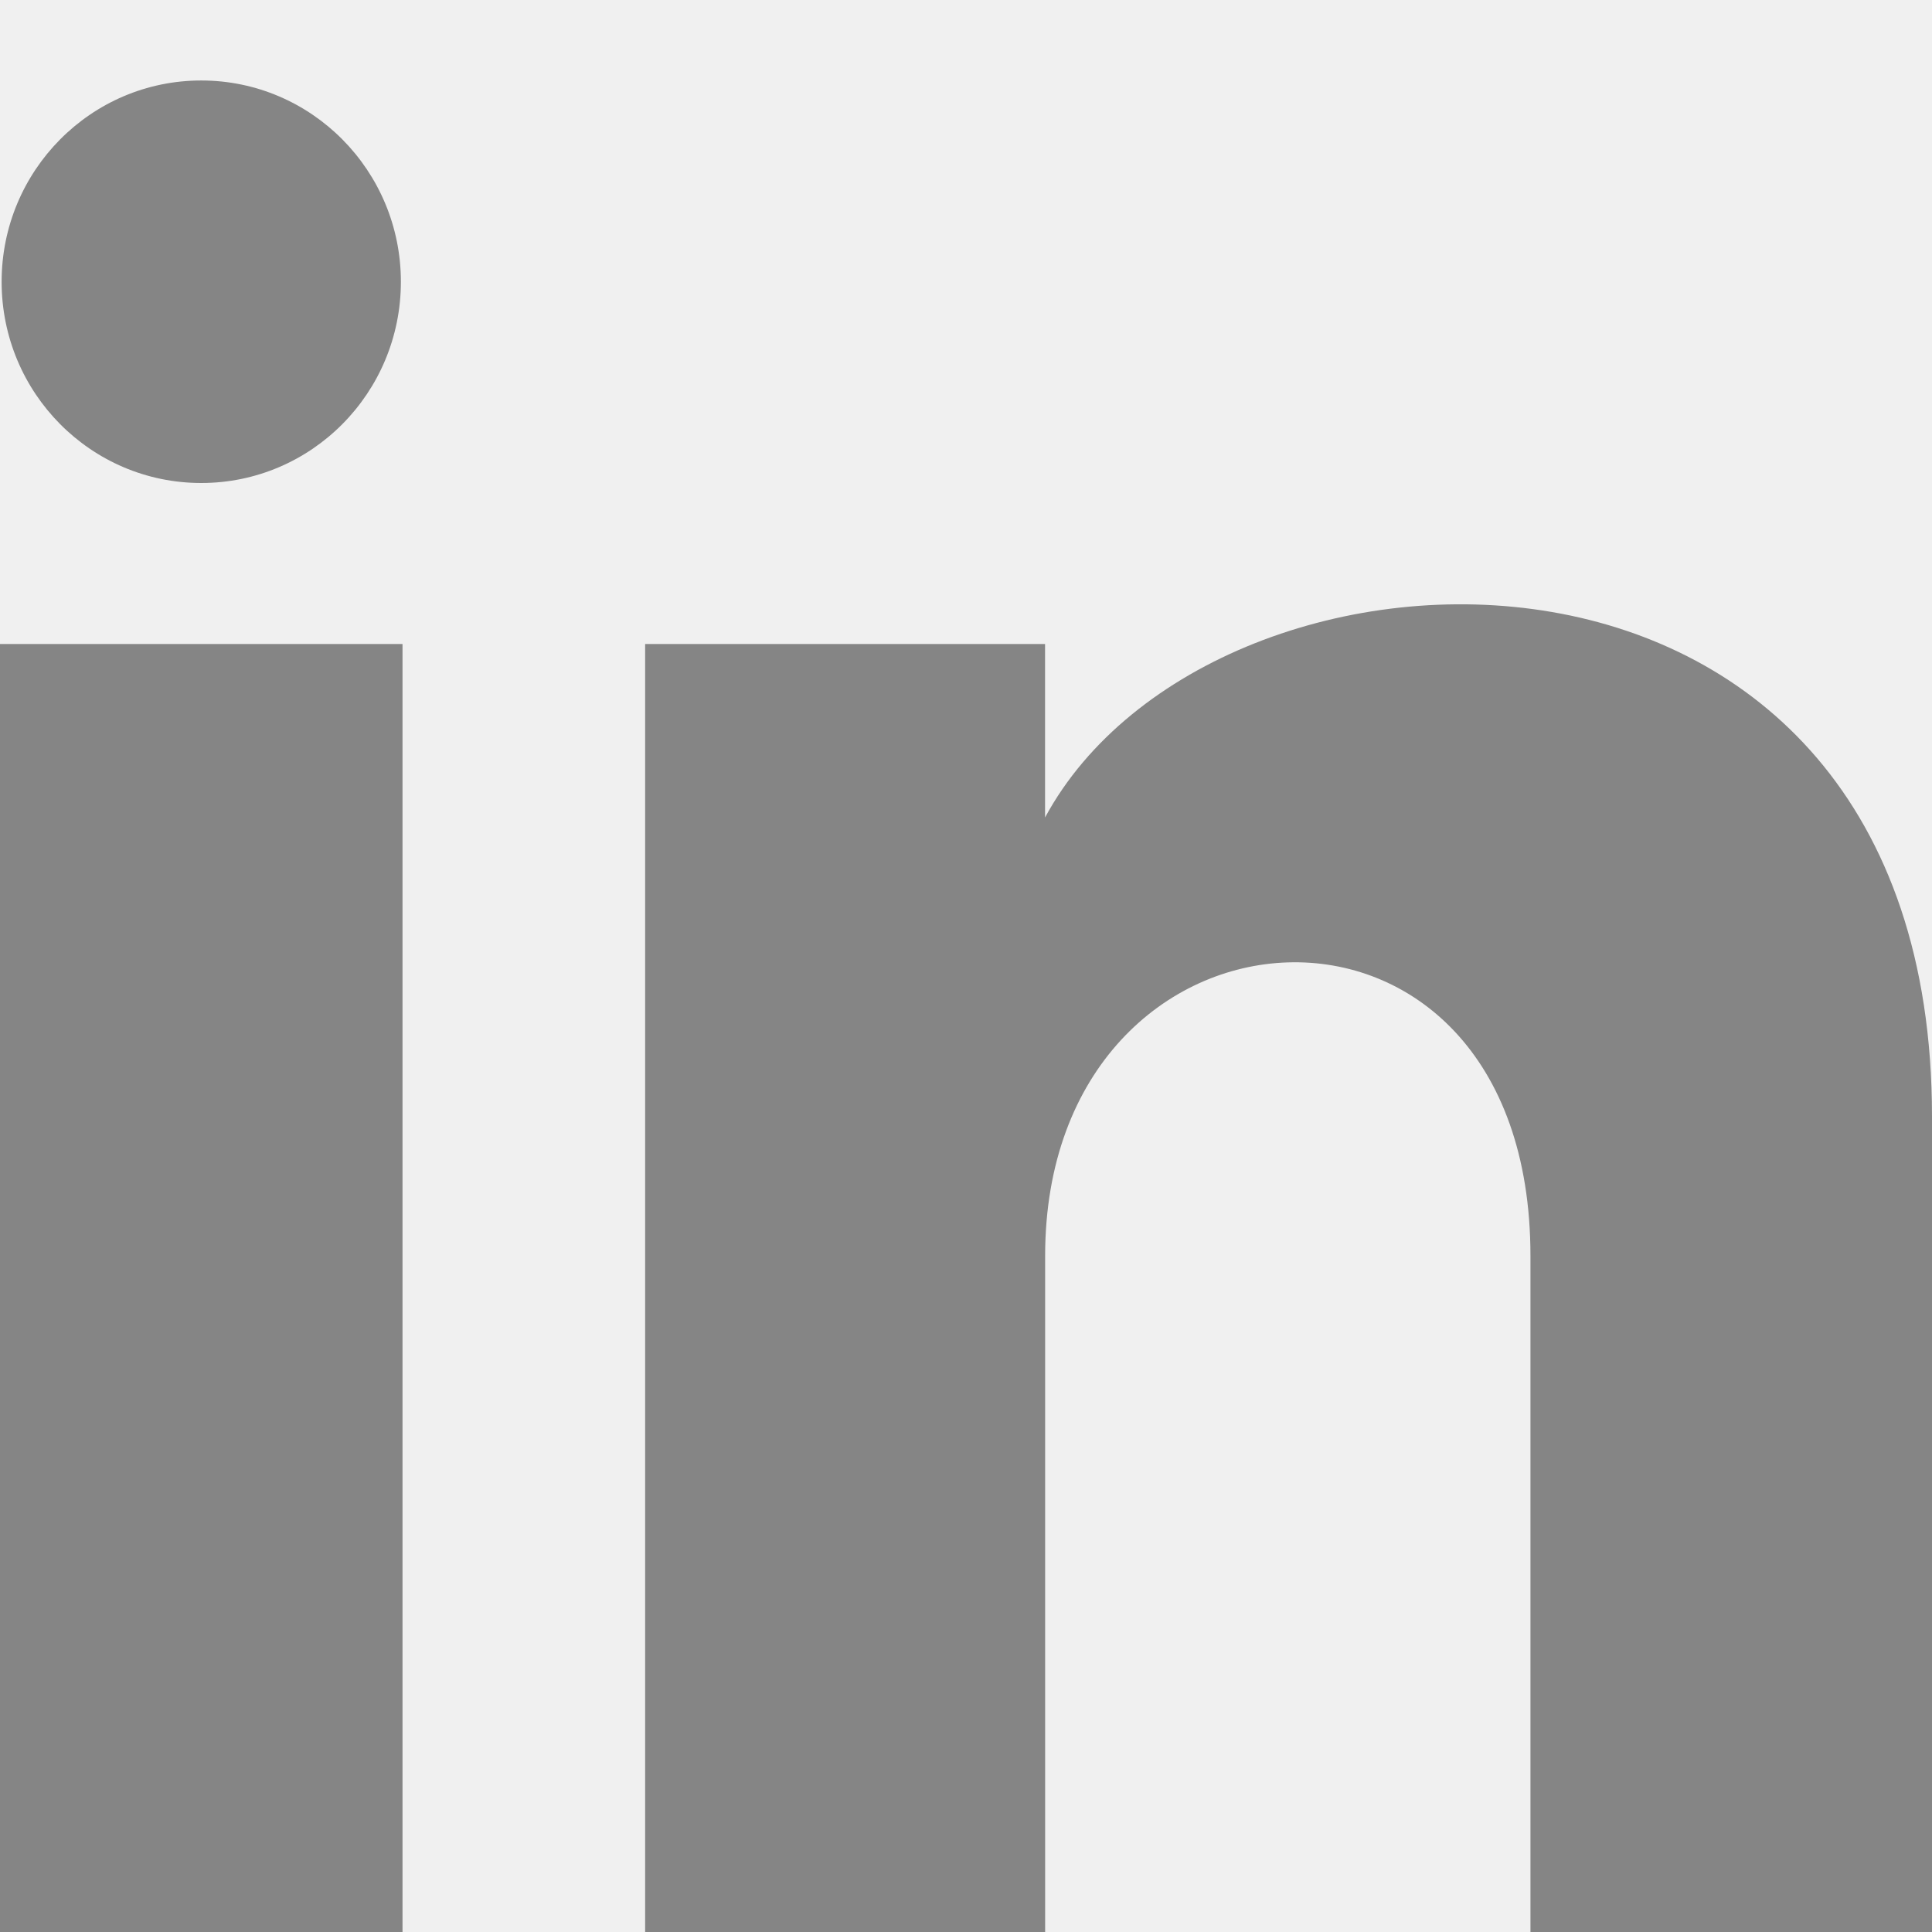
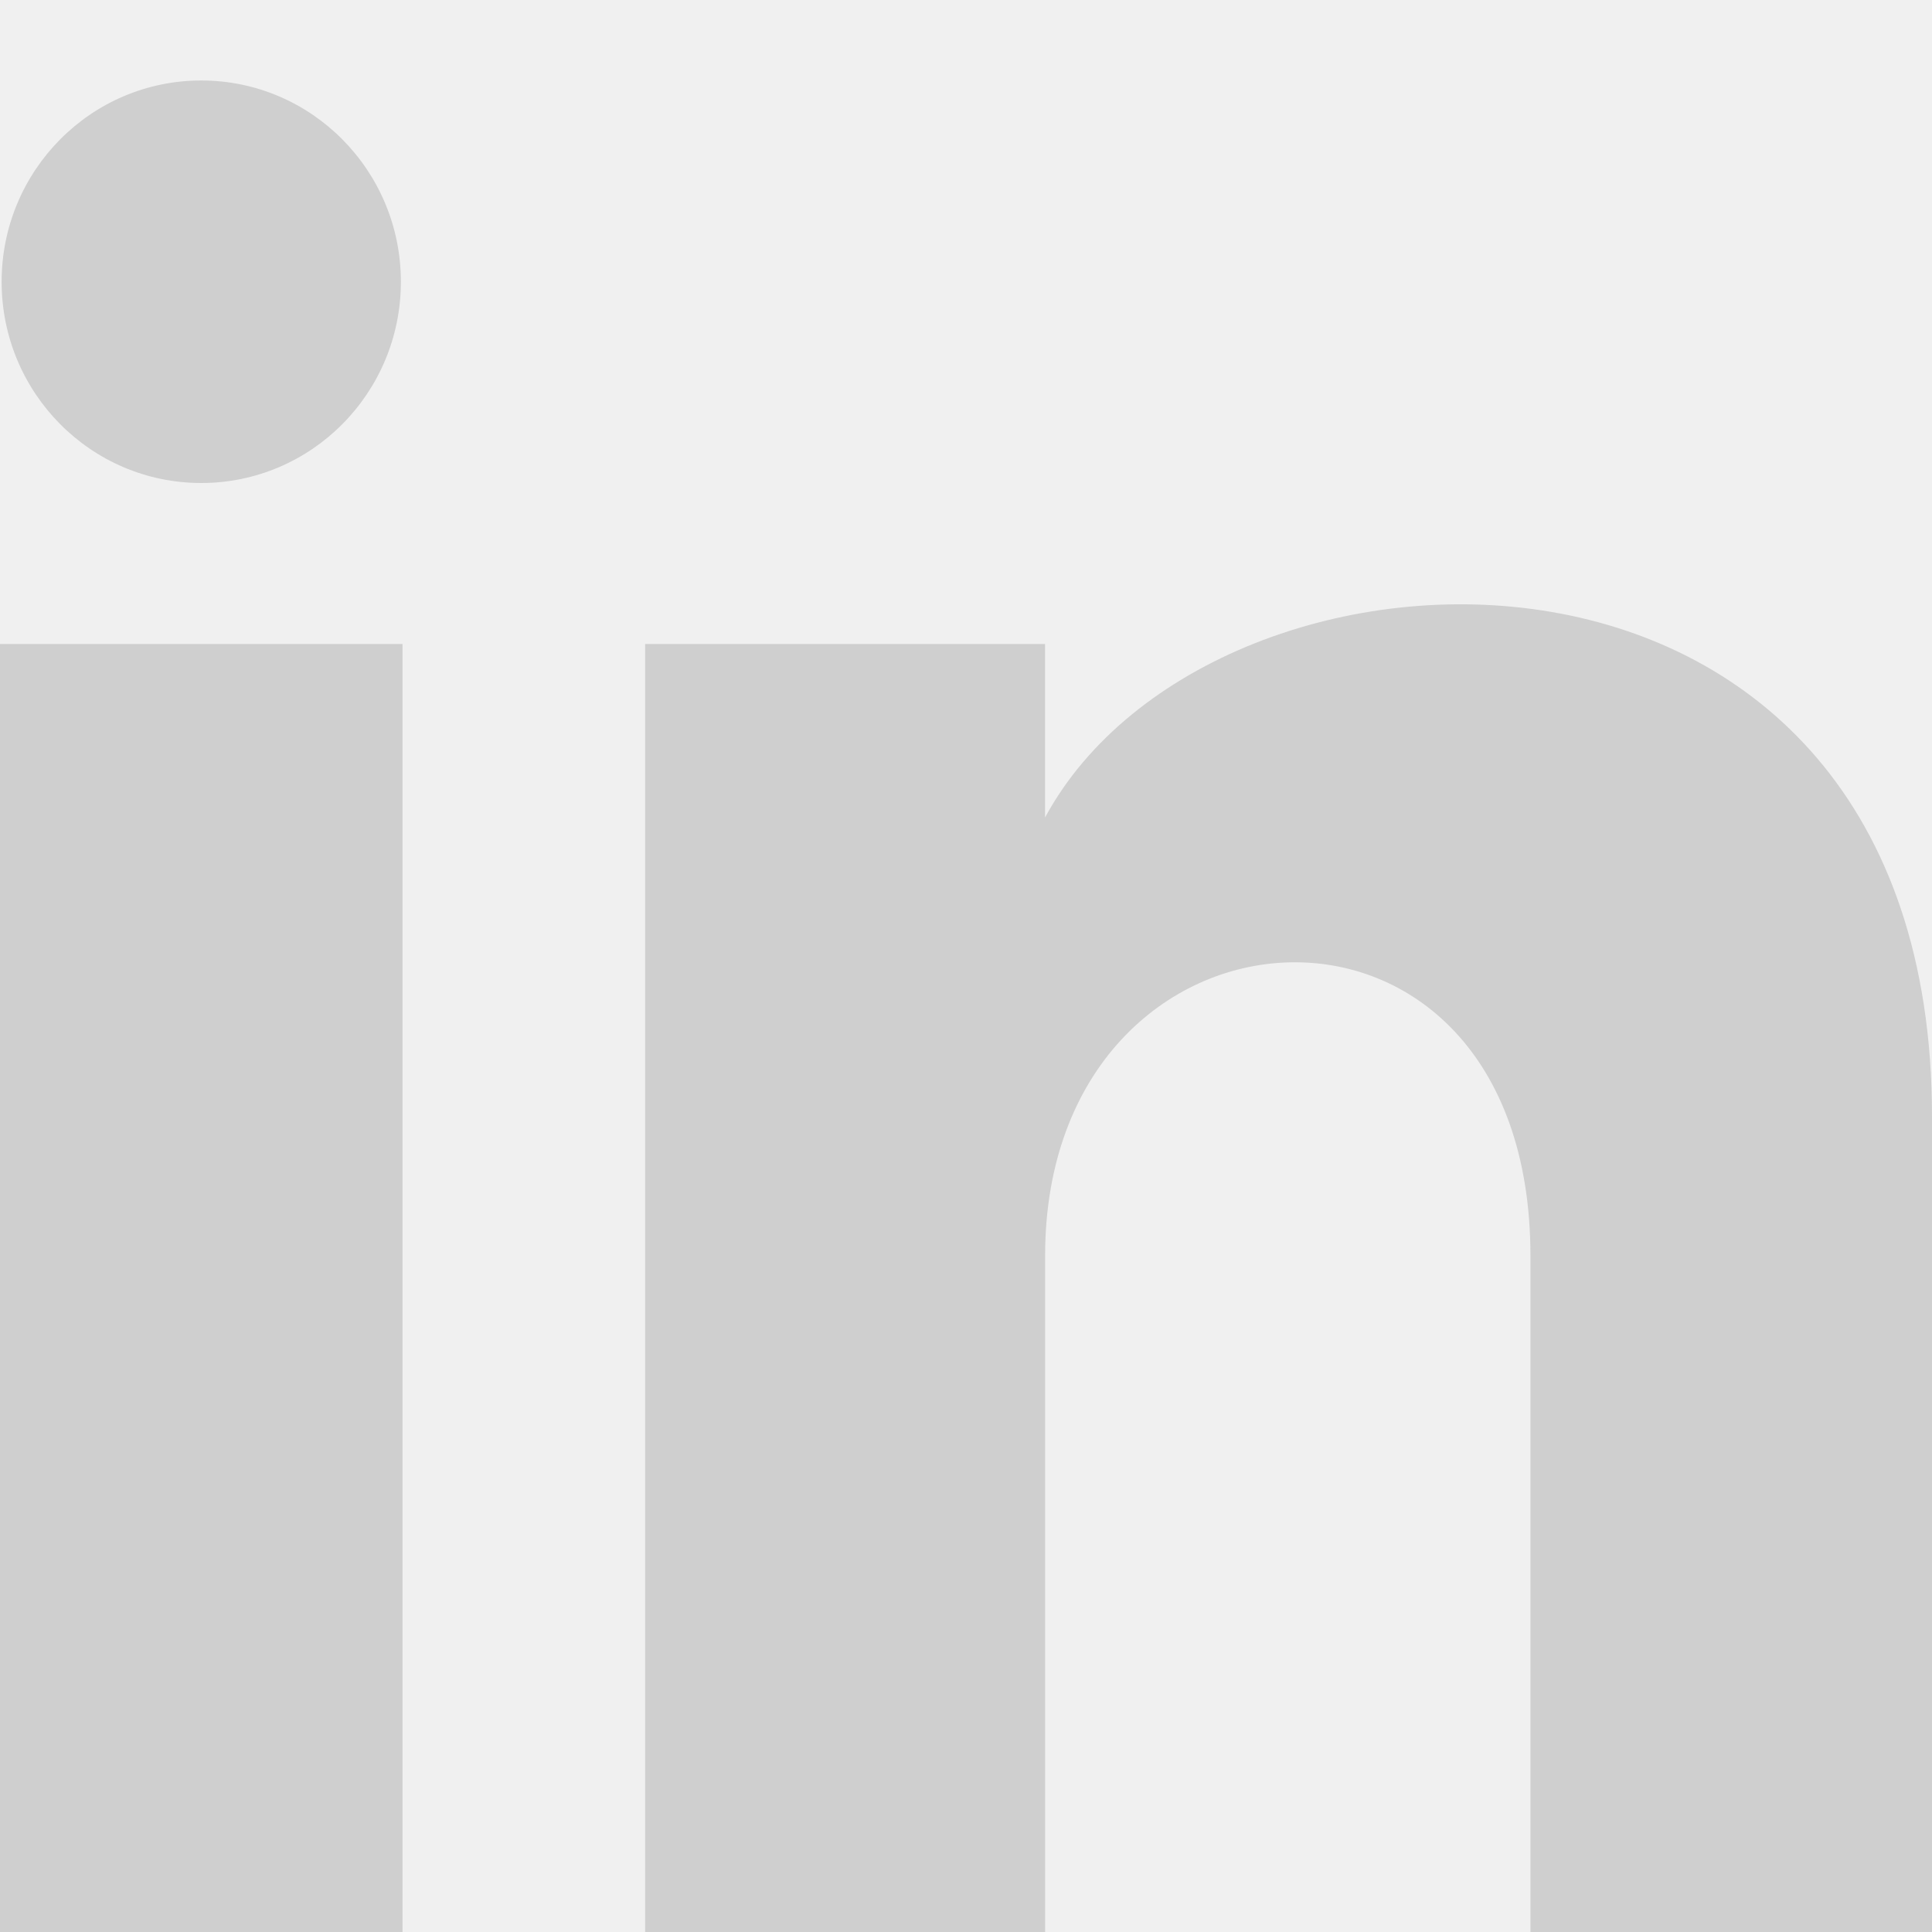
- <svg xmlns="http://www.w3.org/2000/svg" width="50" height="50" viewBox="0 0 50 50" fill="none">
-   <g clip-path="url(#clip0_16_62)">
-     <path d="M10.375 7.292C10.375 10.169 8.062 12.5 5.208 12.5C2.354 12.5 0.042 10.169 0.042 7.292C0.042 4.417 2.354 2.083 5.208 2.083C8.062 2.083 10.375 4.417 10.375 7.292ZM10.417 16.667H0V50H10.417V16.667ZM27.046 16.667H16.696V50H27.048V32.502C27.048 22.773 39.608 21.977 39.608 32.502V50H50V28.894C50 12.477 31.413 13.075 27.046 21.156V16.667Z" fill="#858585" />
+ <svg xmlns="http://www.w3.org/2000/svg" width="38" height="38" viewBox="0 0 38 38" fill="none">
+   <g clip-path="url(#clip0_35_101)">
+     <path d="M7.885 5.542C7.885 7.728 6.128 9.5 3.958 9.5C1.789 9.5 0.032 7.728 0.032 5.542C0.032 3.357 1.789 1.583 3.958 1.583C6.128 1.583 7.885 3.357 7.885 5.542ZM7.917 12.667H0V38H7.917V12.667ZM20.555 12.667H12.689V38H20.556V24.702C20.556 17.307 30.102 16.703 30.102 24.702V38H38V21.959C38 9.483 23.873 9.937 20.555 16.079V12.667Z" fill="#CFCFCF" />
  </g>
  <defs>
-     <clipPath id="clip0_16_62">
-       <rect width="50" height="50" fill="white" />
+     <clipPath id="clip0_35_101">
+       <rect width="38" height="38" fill="white" />
    </clipPath>
  </defs>
</svg>
